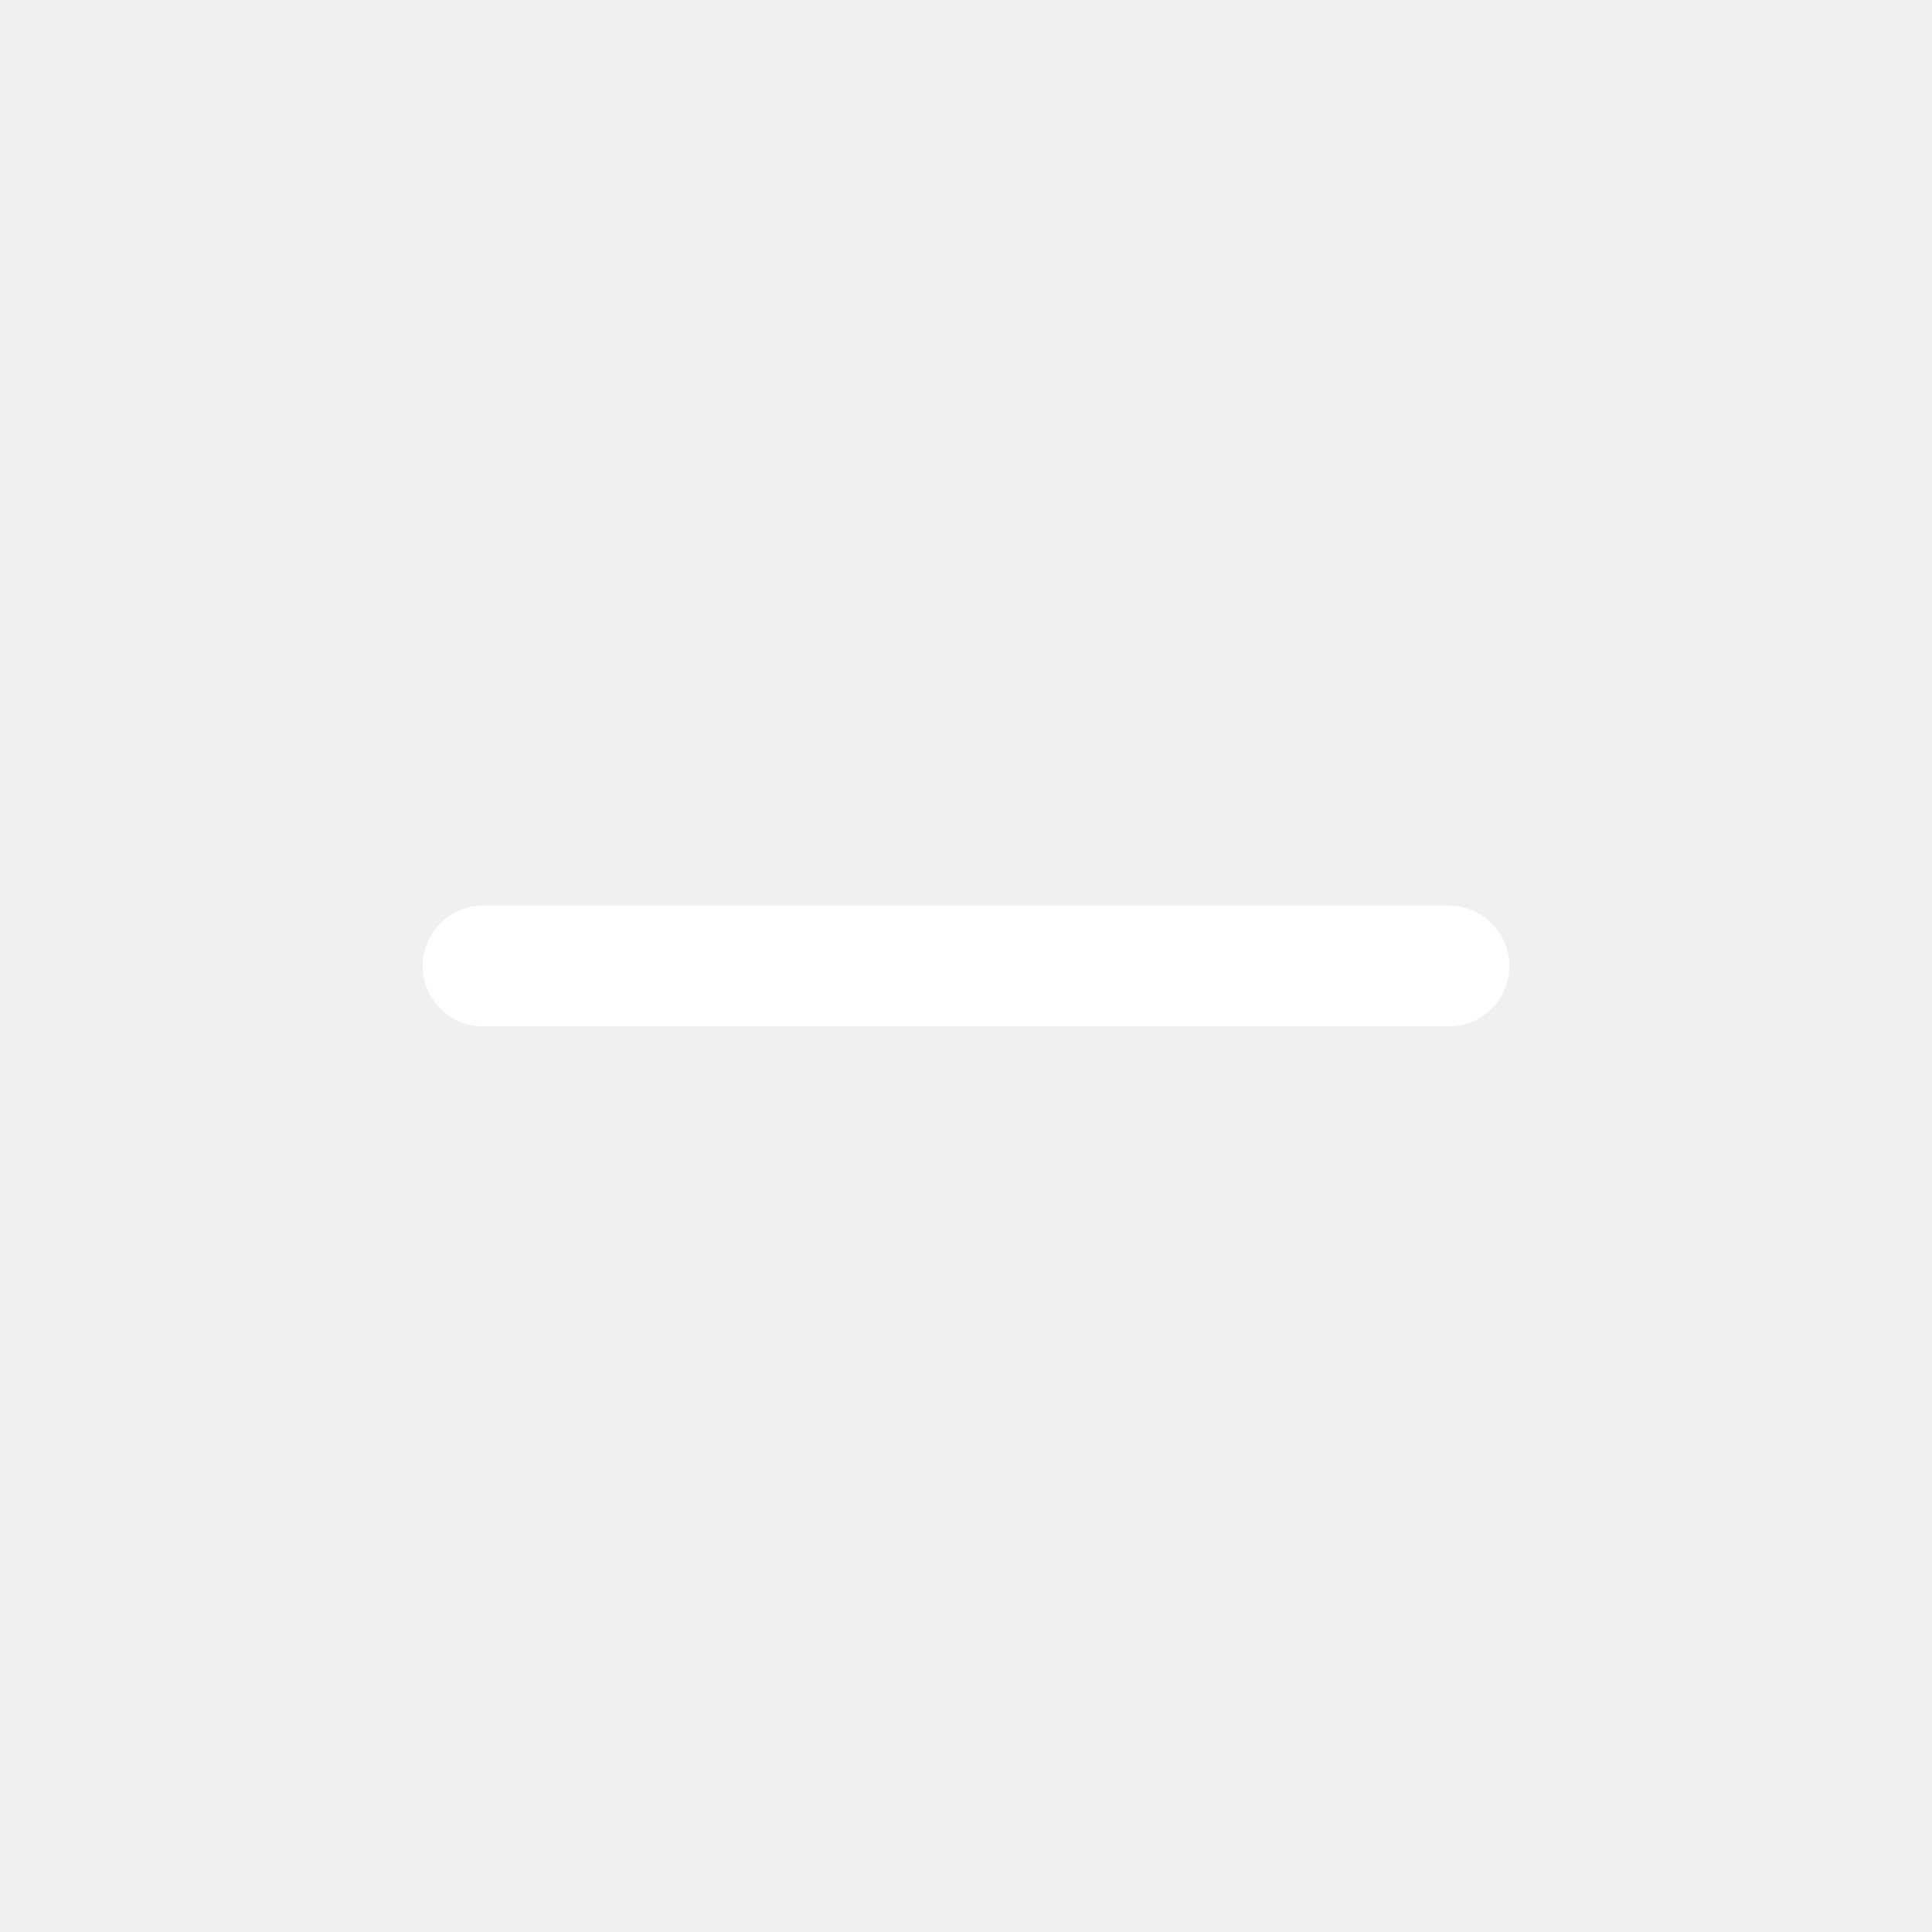
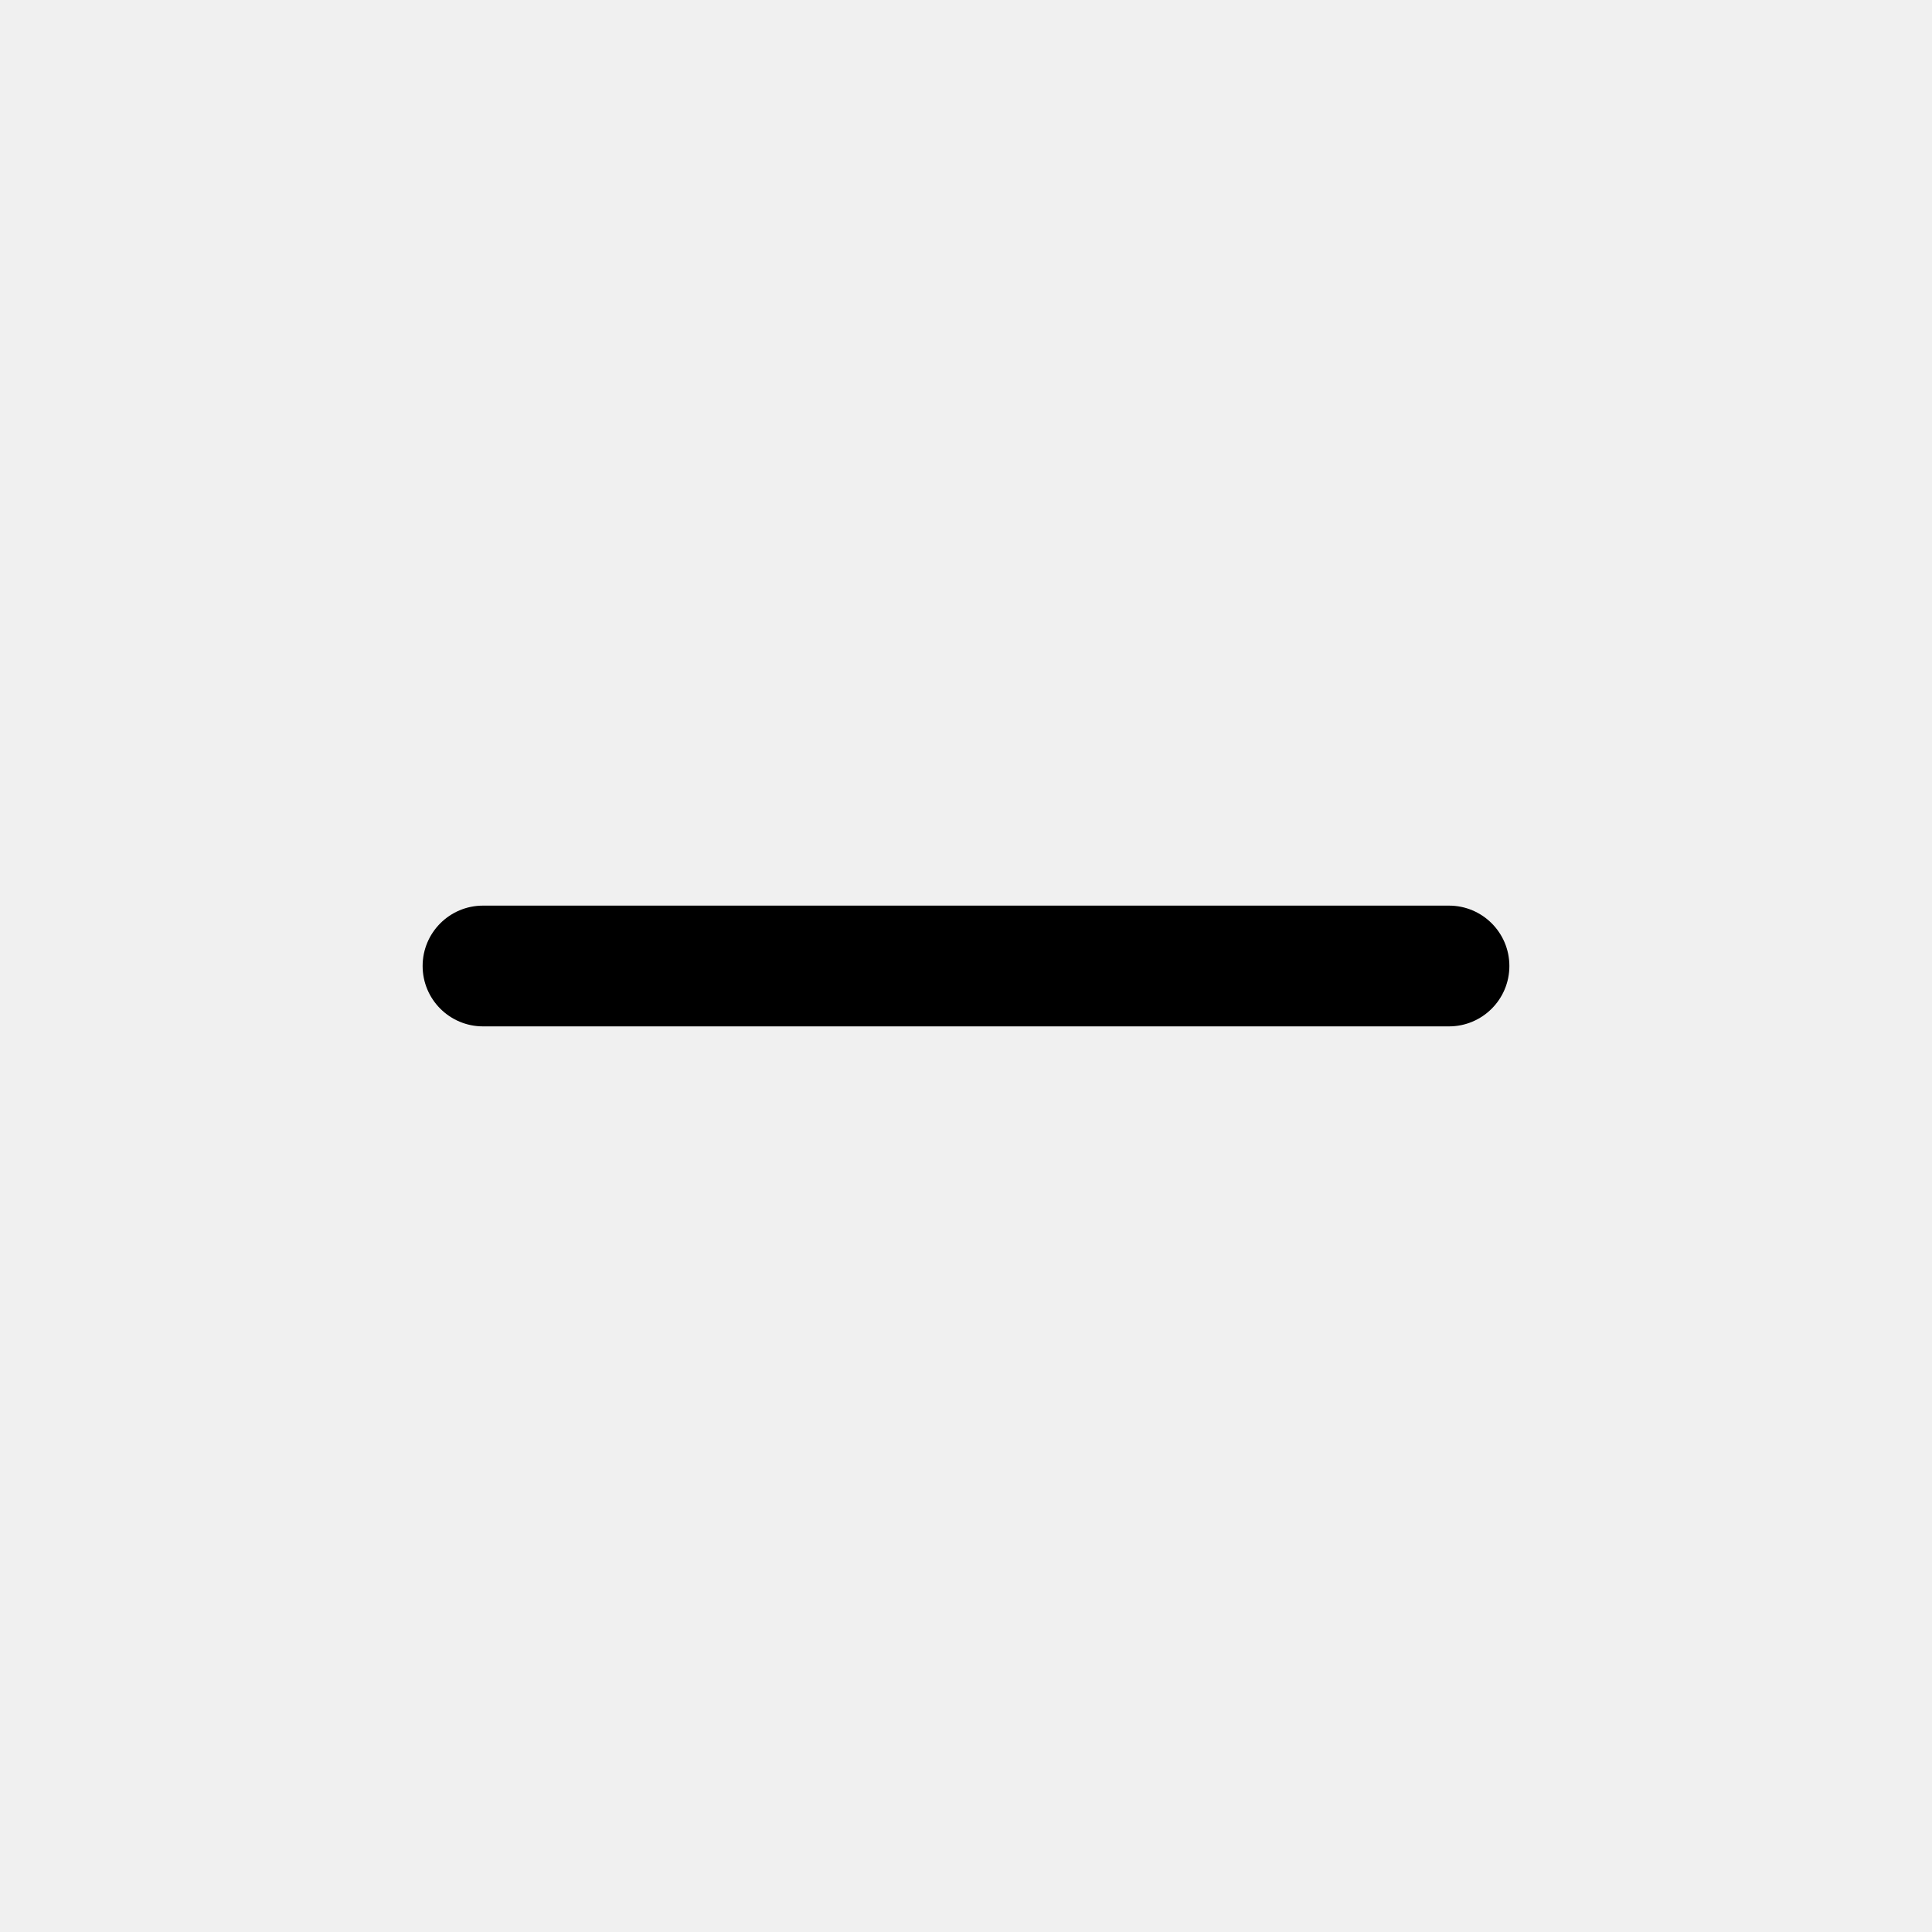
- <svg xmlns="http://www.w3.org/2000/svg" class="bi bi-dash" width="1em" height="1em" viewBox="0 0 16 16" fill="#ffffff">
+ <svg xmlns="http://www.w3.org/2000/svg" class="bi bi-dash" width="1em" height="1em" viewBox="0 0 16 16" fill="#000000">
  <path fill-rule="evenodd" d="M3.5 8a.5.5 0 0 1 .5-.5h8a.5.5 0 0 1 0 1H4a.5.5 0 0 1-.5-.5z" />
</svg>
